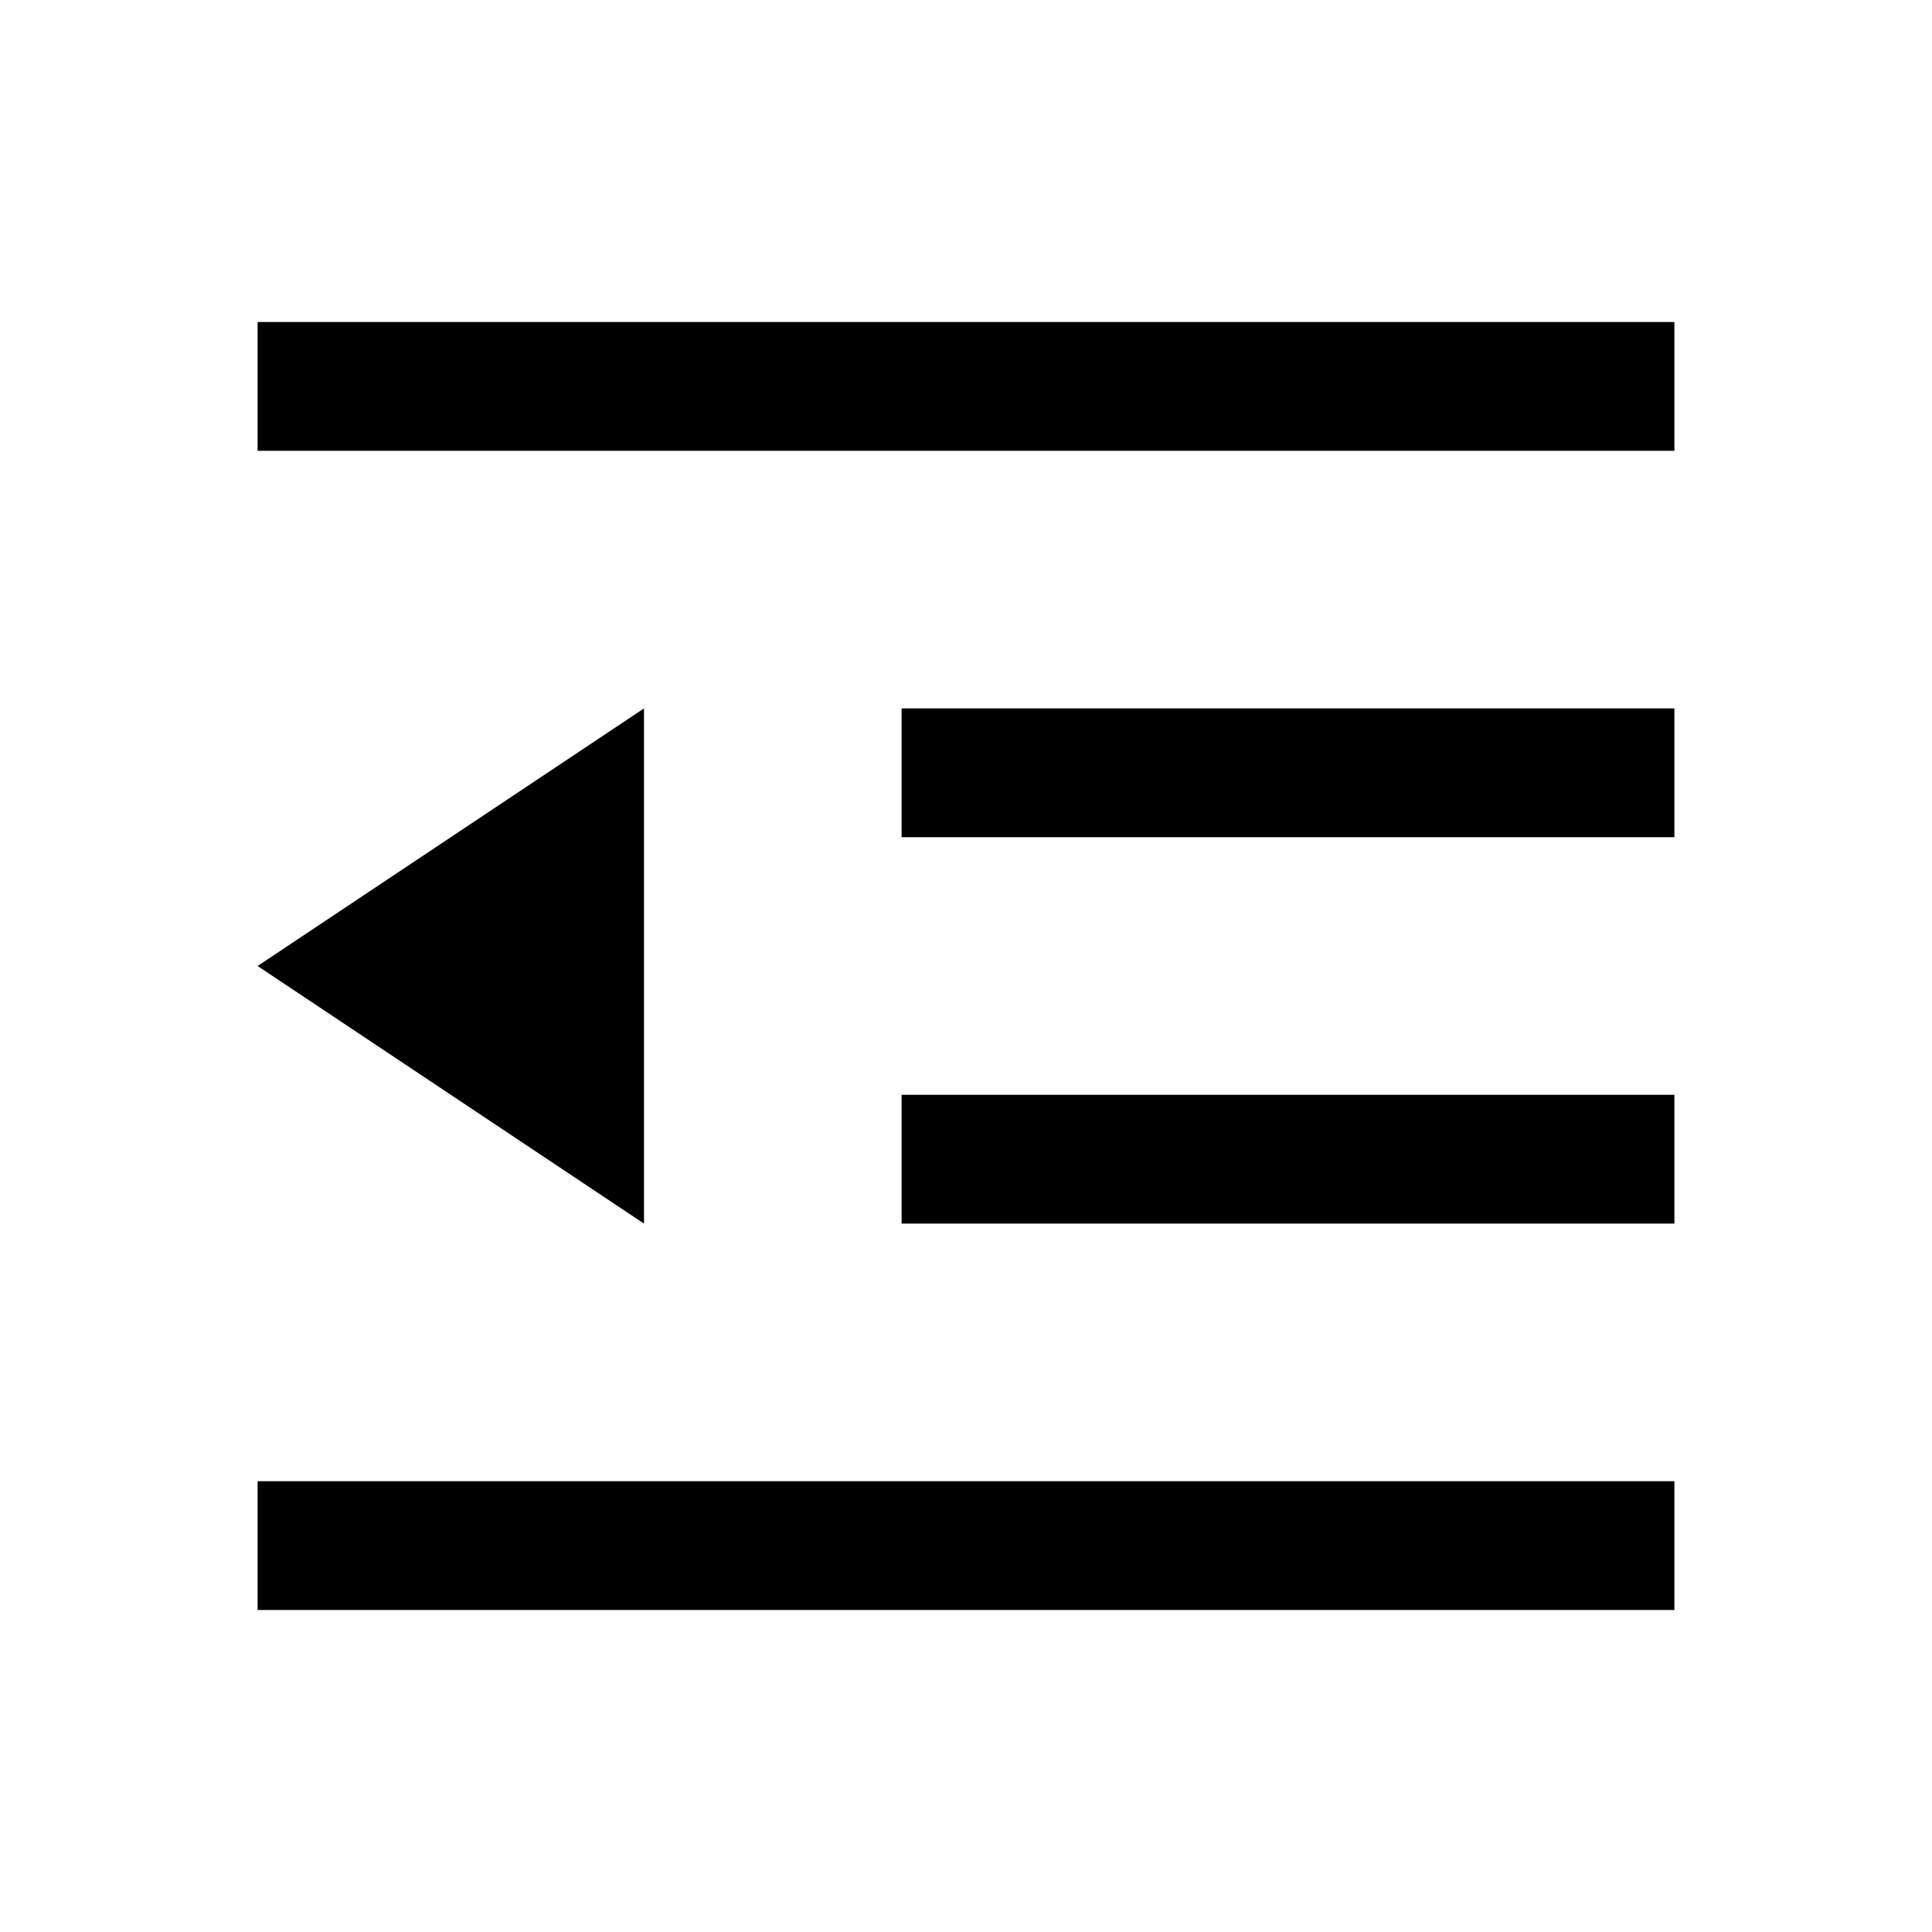
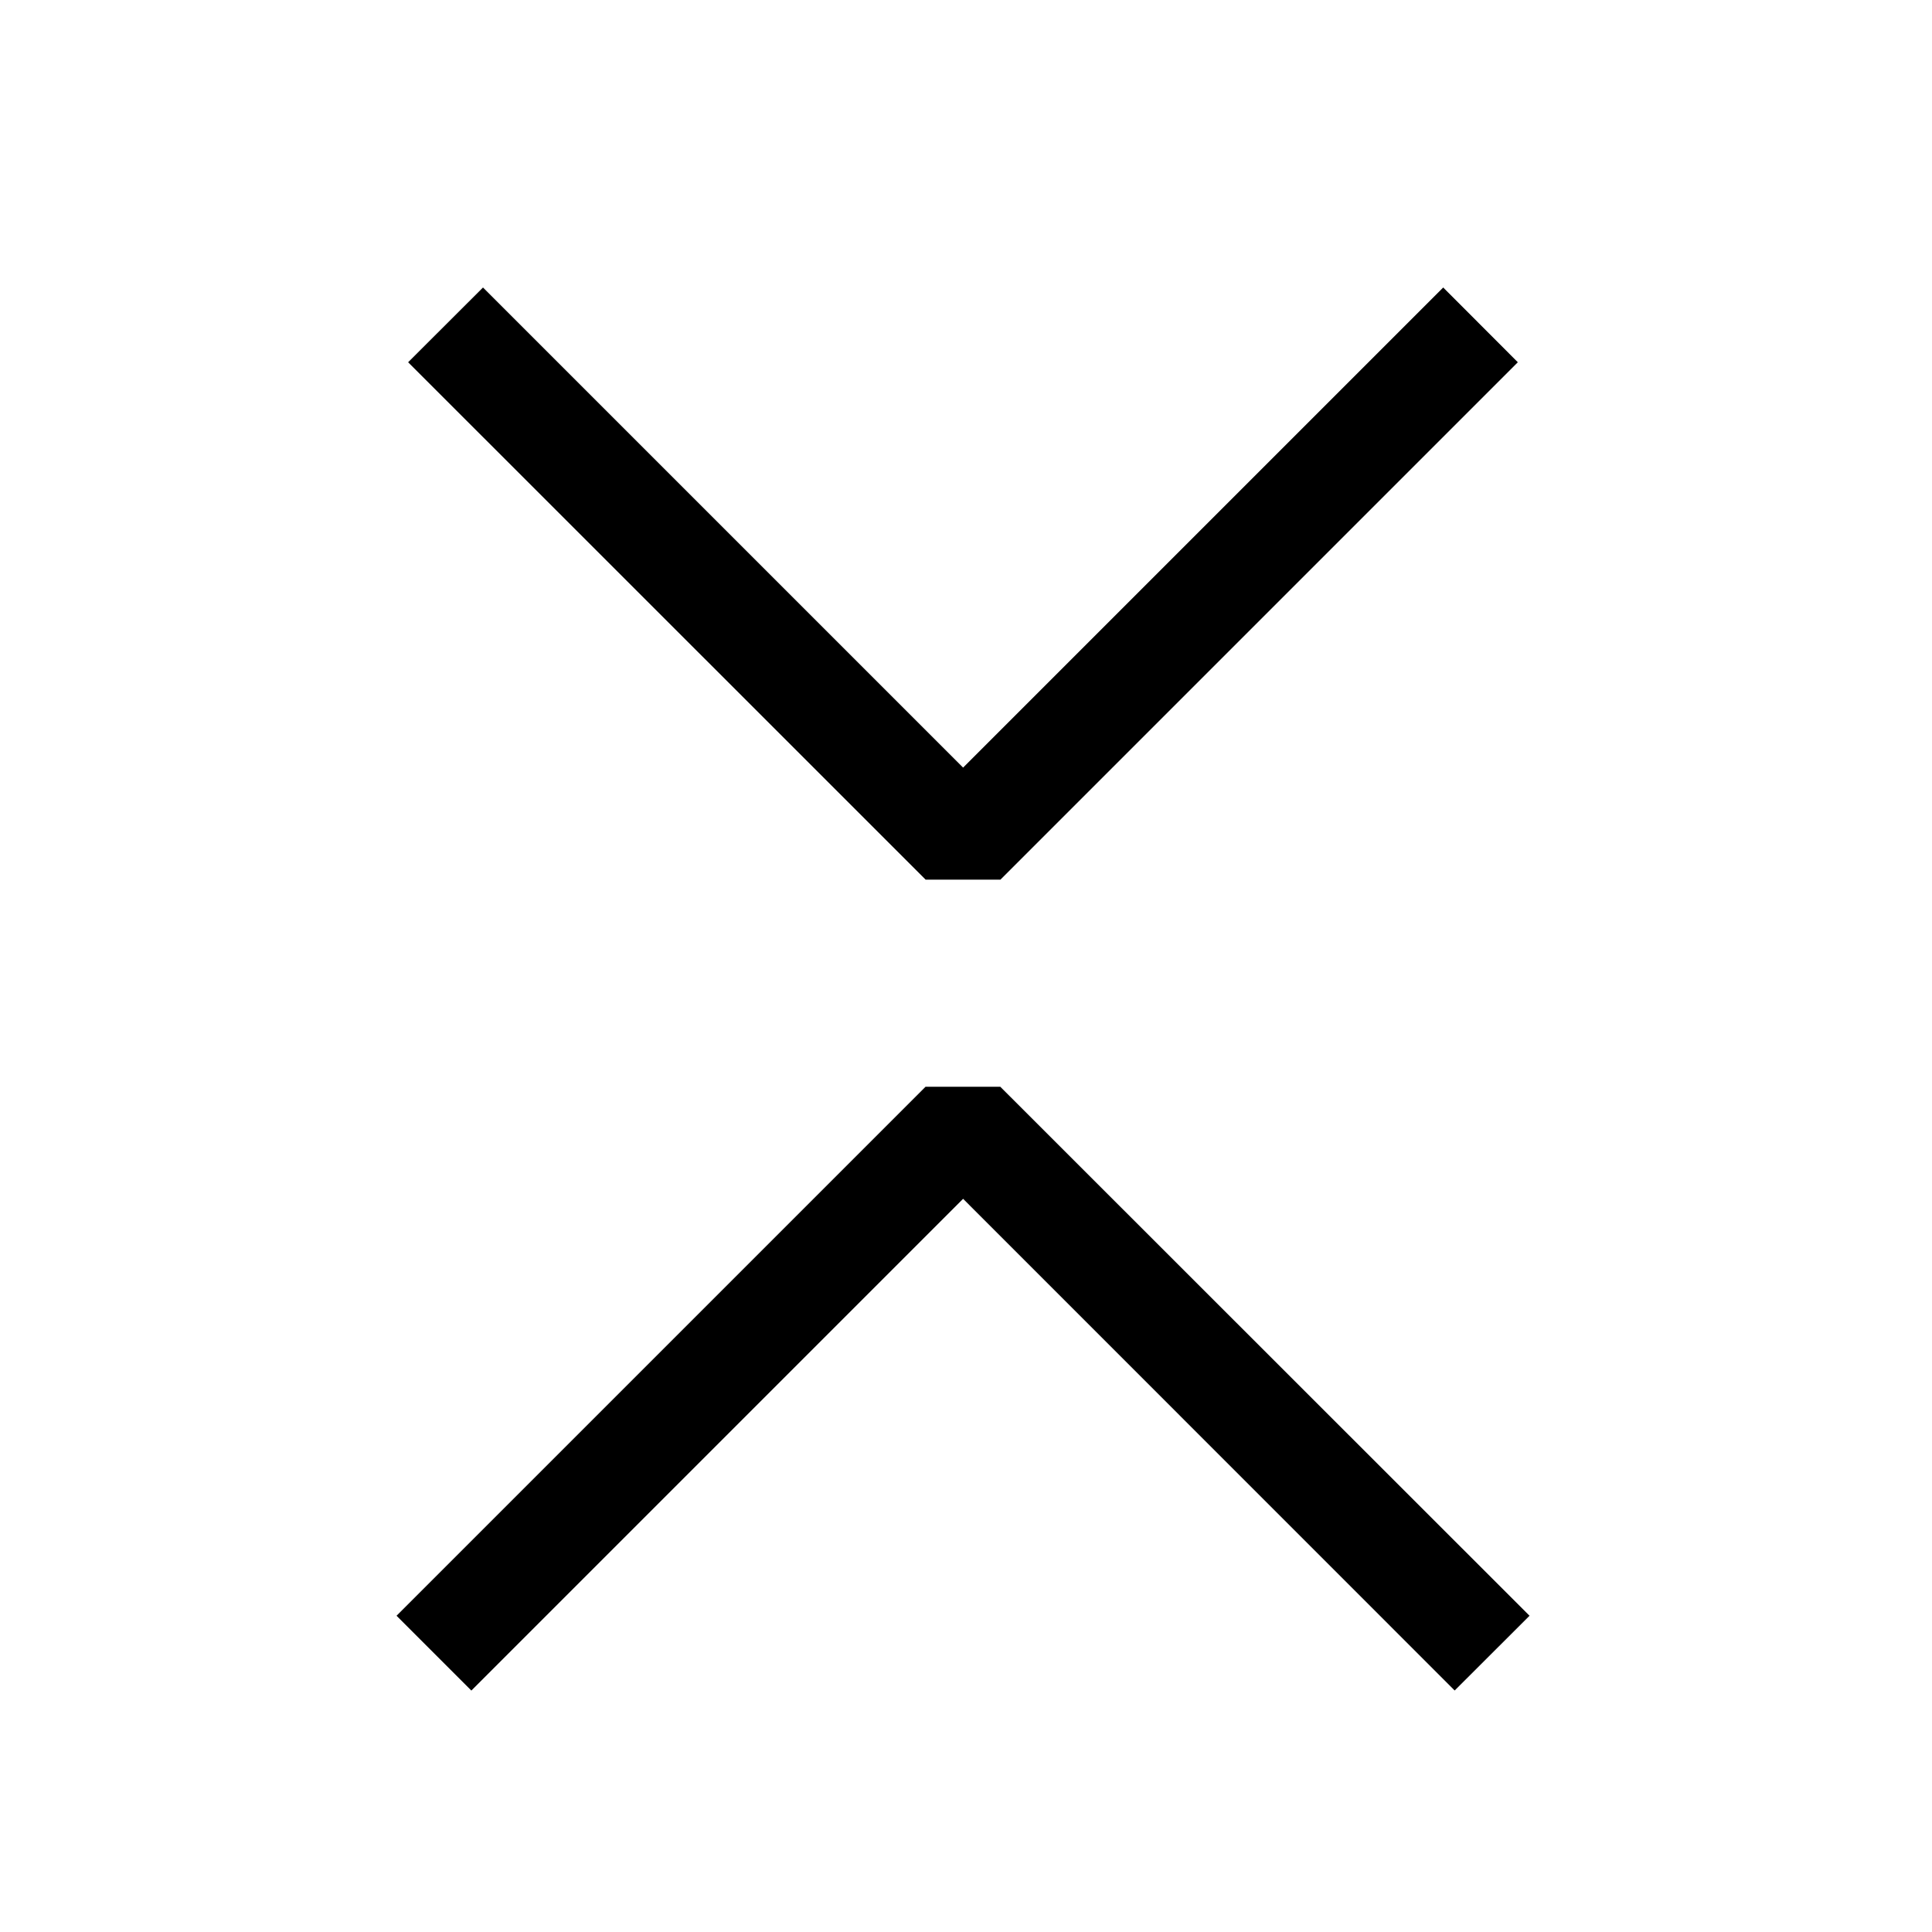
- <svg xmlns="http://www.w3.org/2000/svg" class="icon" width="96" height="96" viewBox="0 0 1024 1024">
-   <path d="M136.533 170.667v68.266h750.934v-68.266H136.533zm0 682.666h750.934v-68.266H136.533v68.266zm341.334-409.6h409.6v-68.266h-409.6v68.266zm0 204.8h409.6v-68.266h-409.6v68.266zM136.533 512l204.8 136.533V375.467L136.533 512z" />
+ <svg xmlns="http://www.w3.org/2000/svg" width="16" height="16">
+   <path clip-rule="evenodd" d="M11.952 2.381L7.976 6.357 4 2.381 3.38 3l4.286 4.285h.619L12.57 3l-.618-.619zM3.904 14l4.072-4.072L12.047 14l.62-.619L8.284 9h-.619l-4.381 4.381.619.619z" />
</svg>
